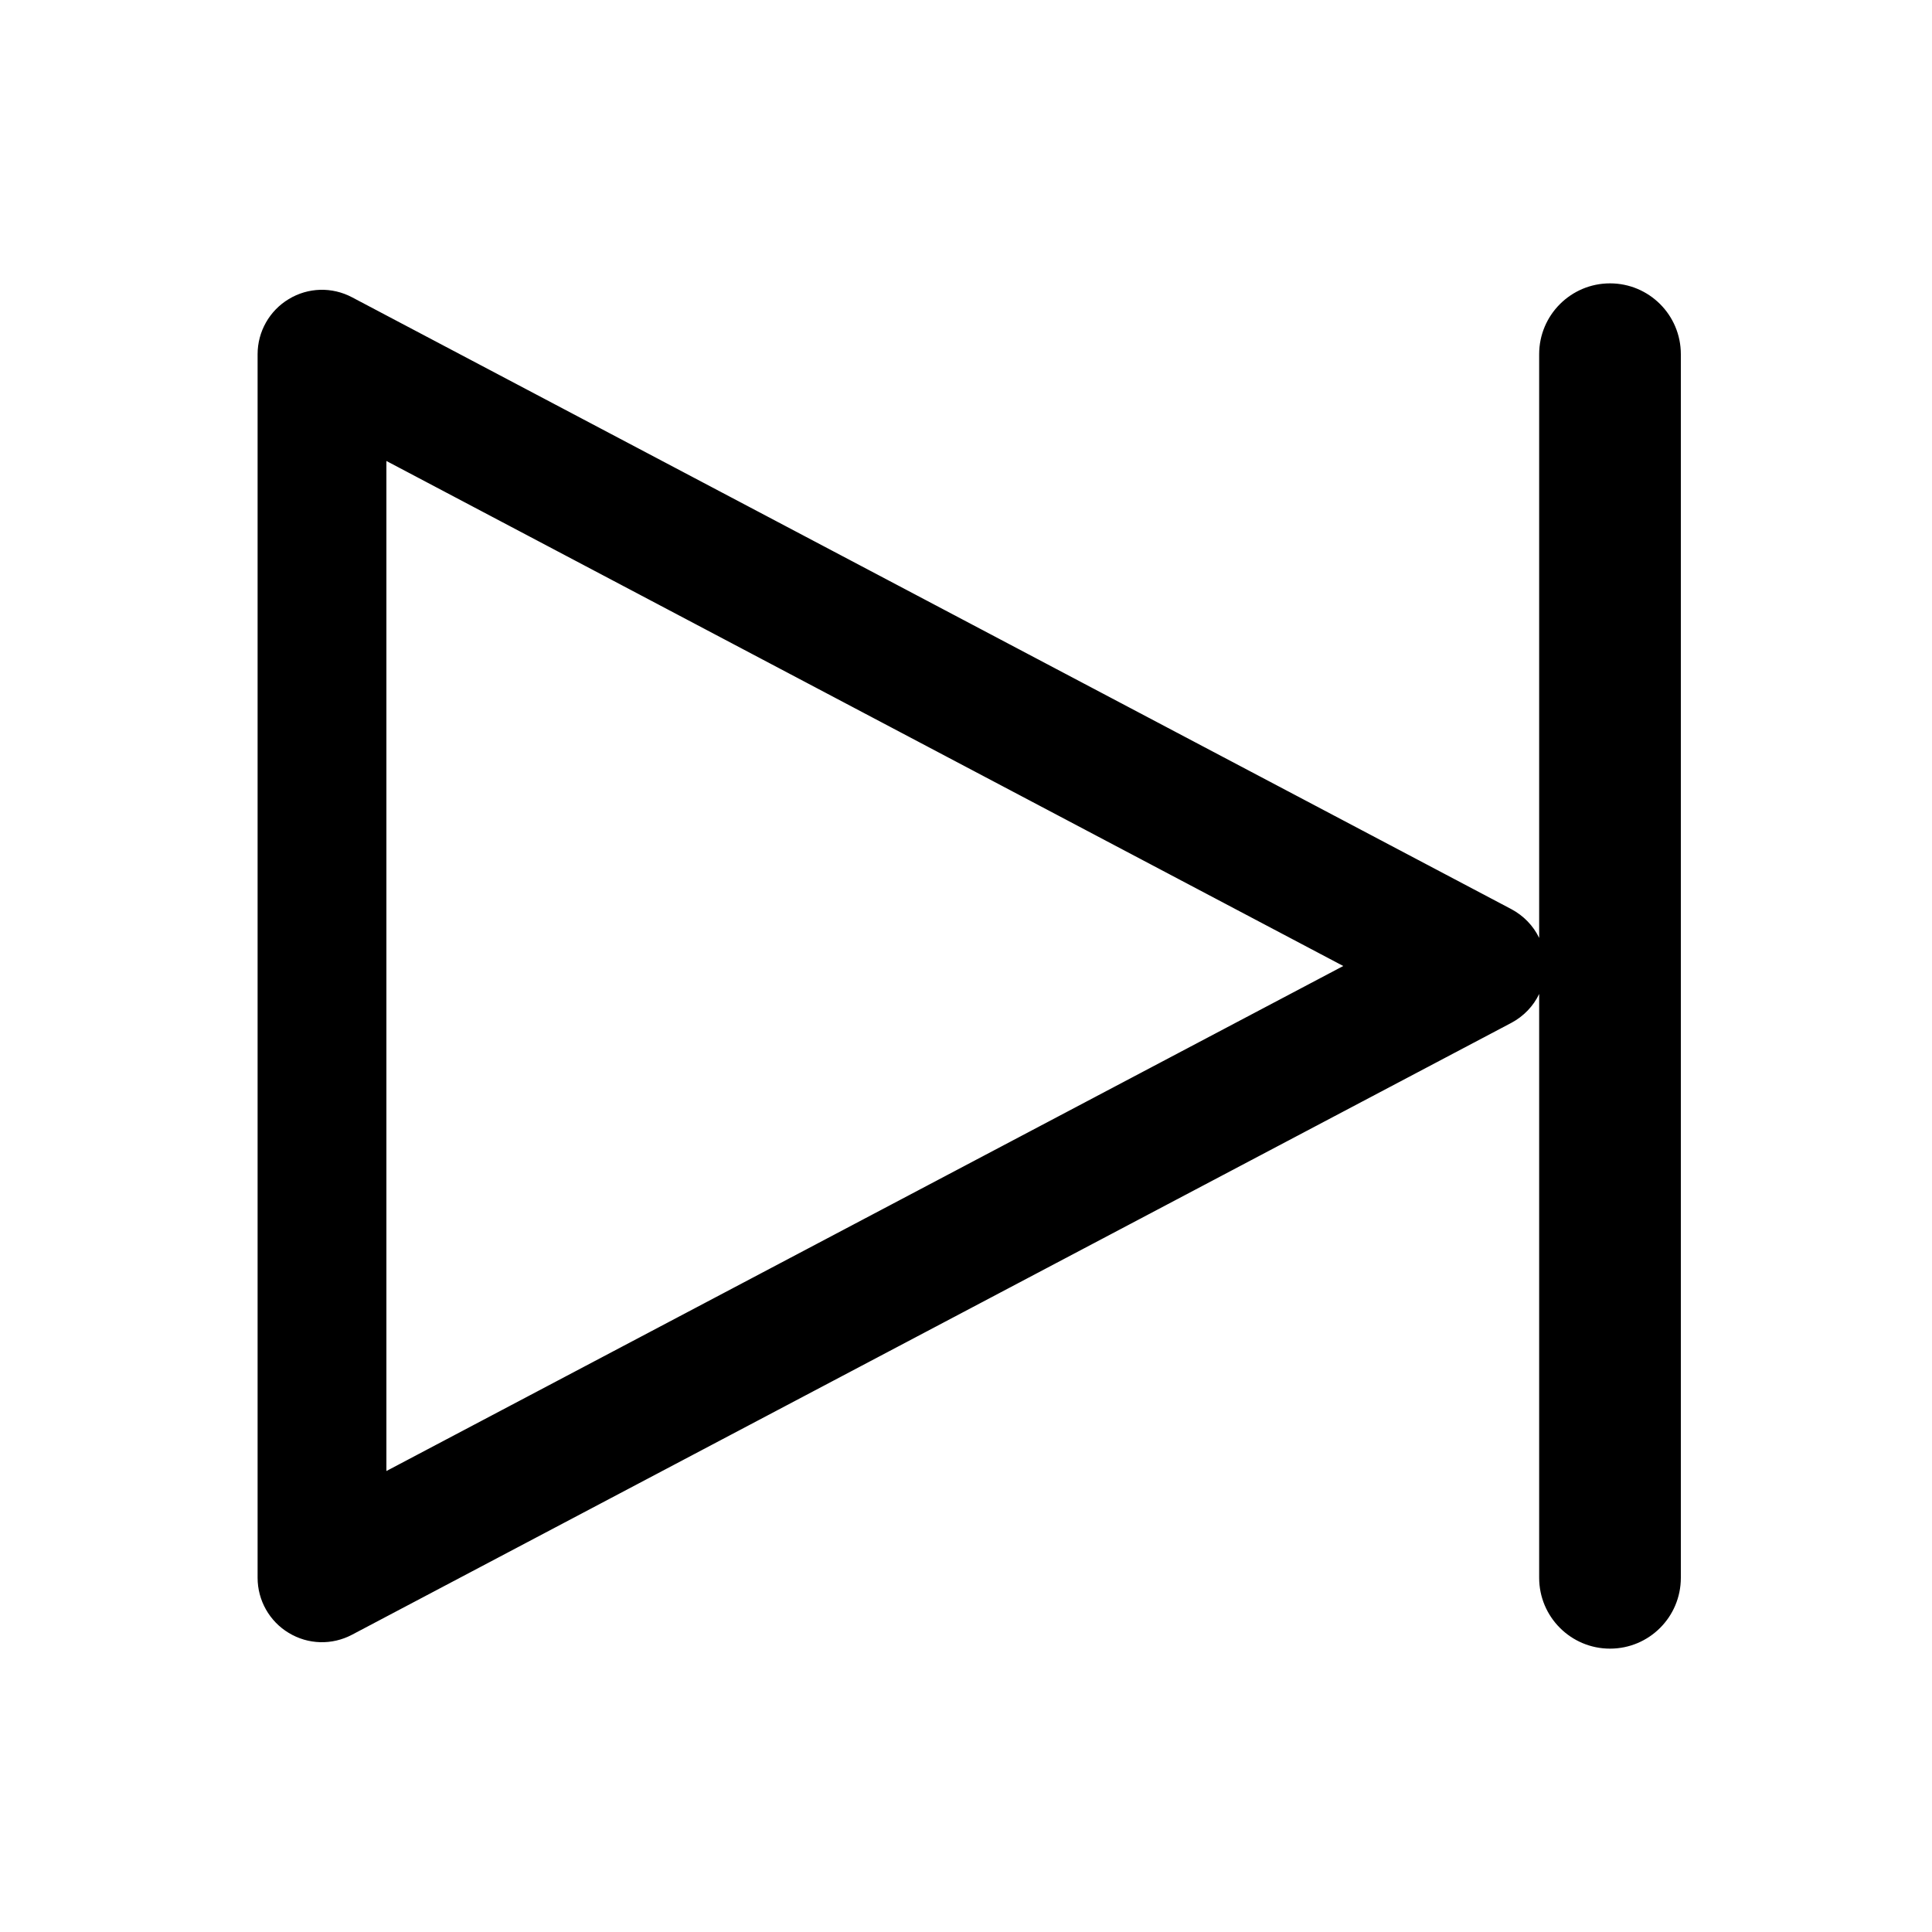
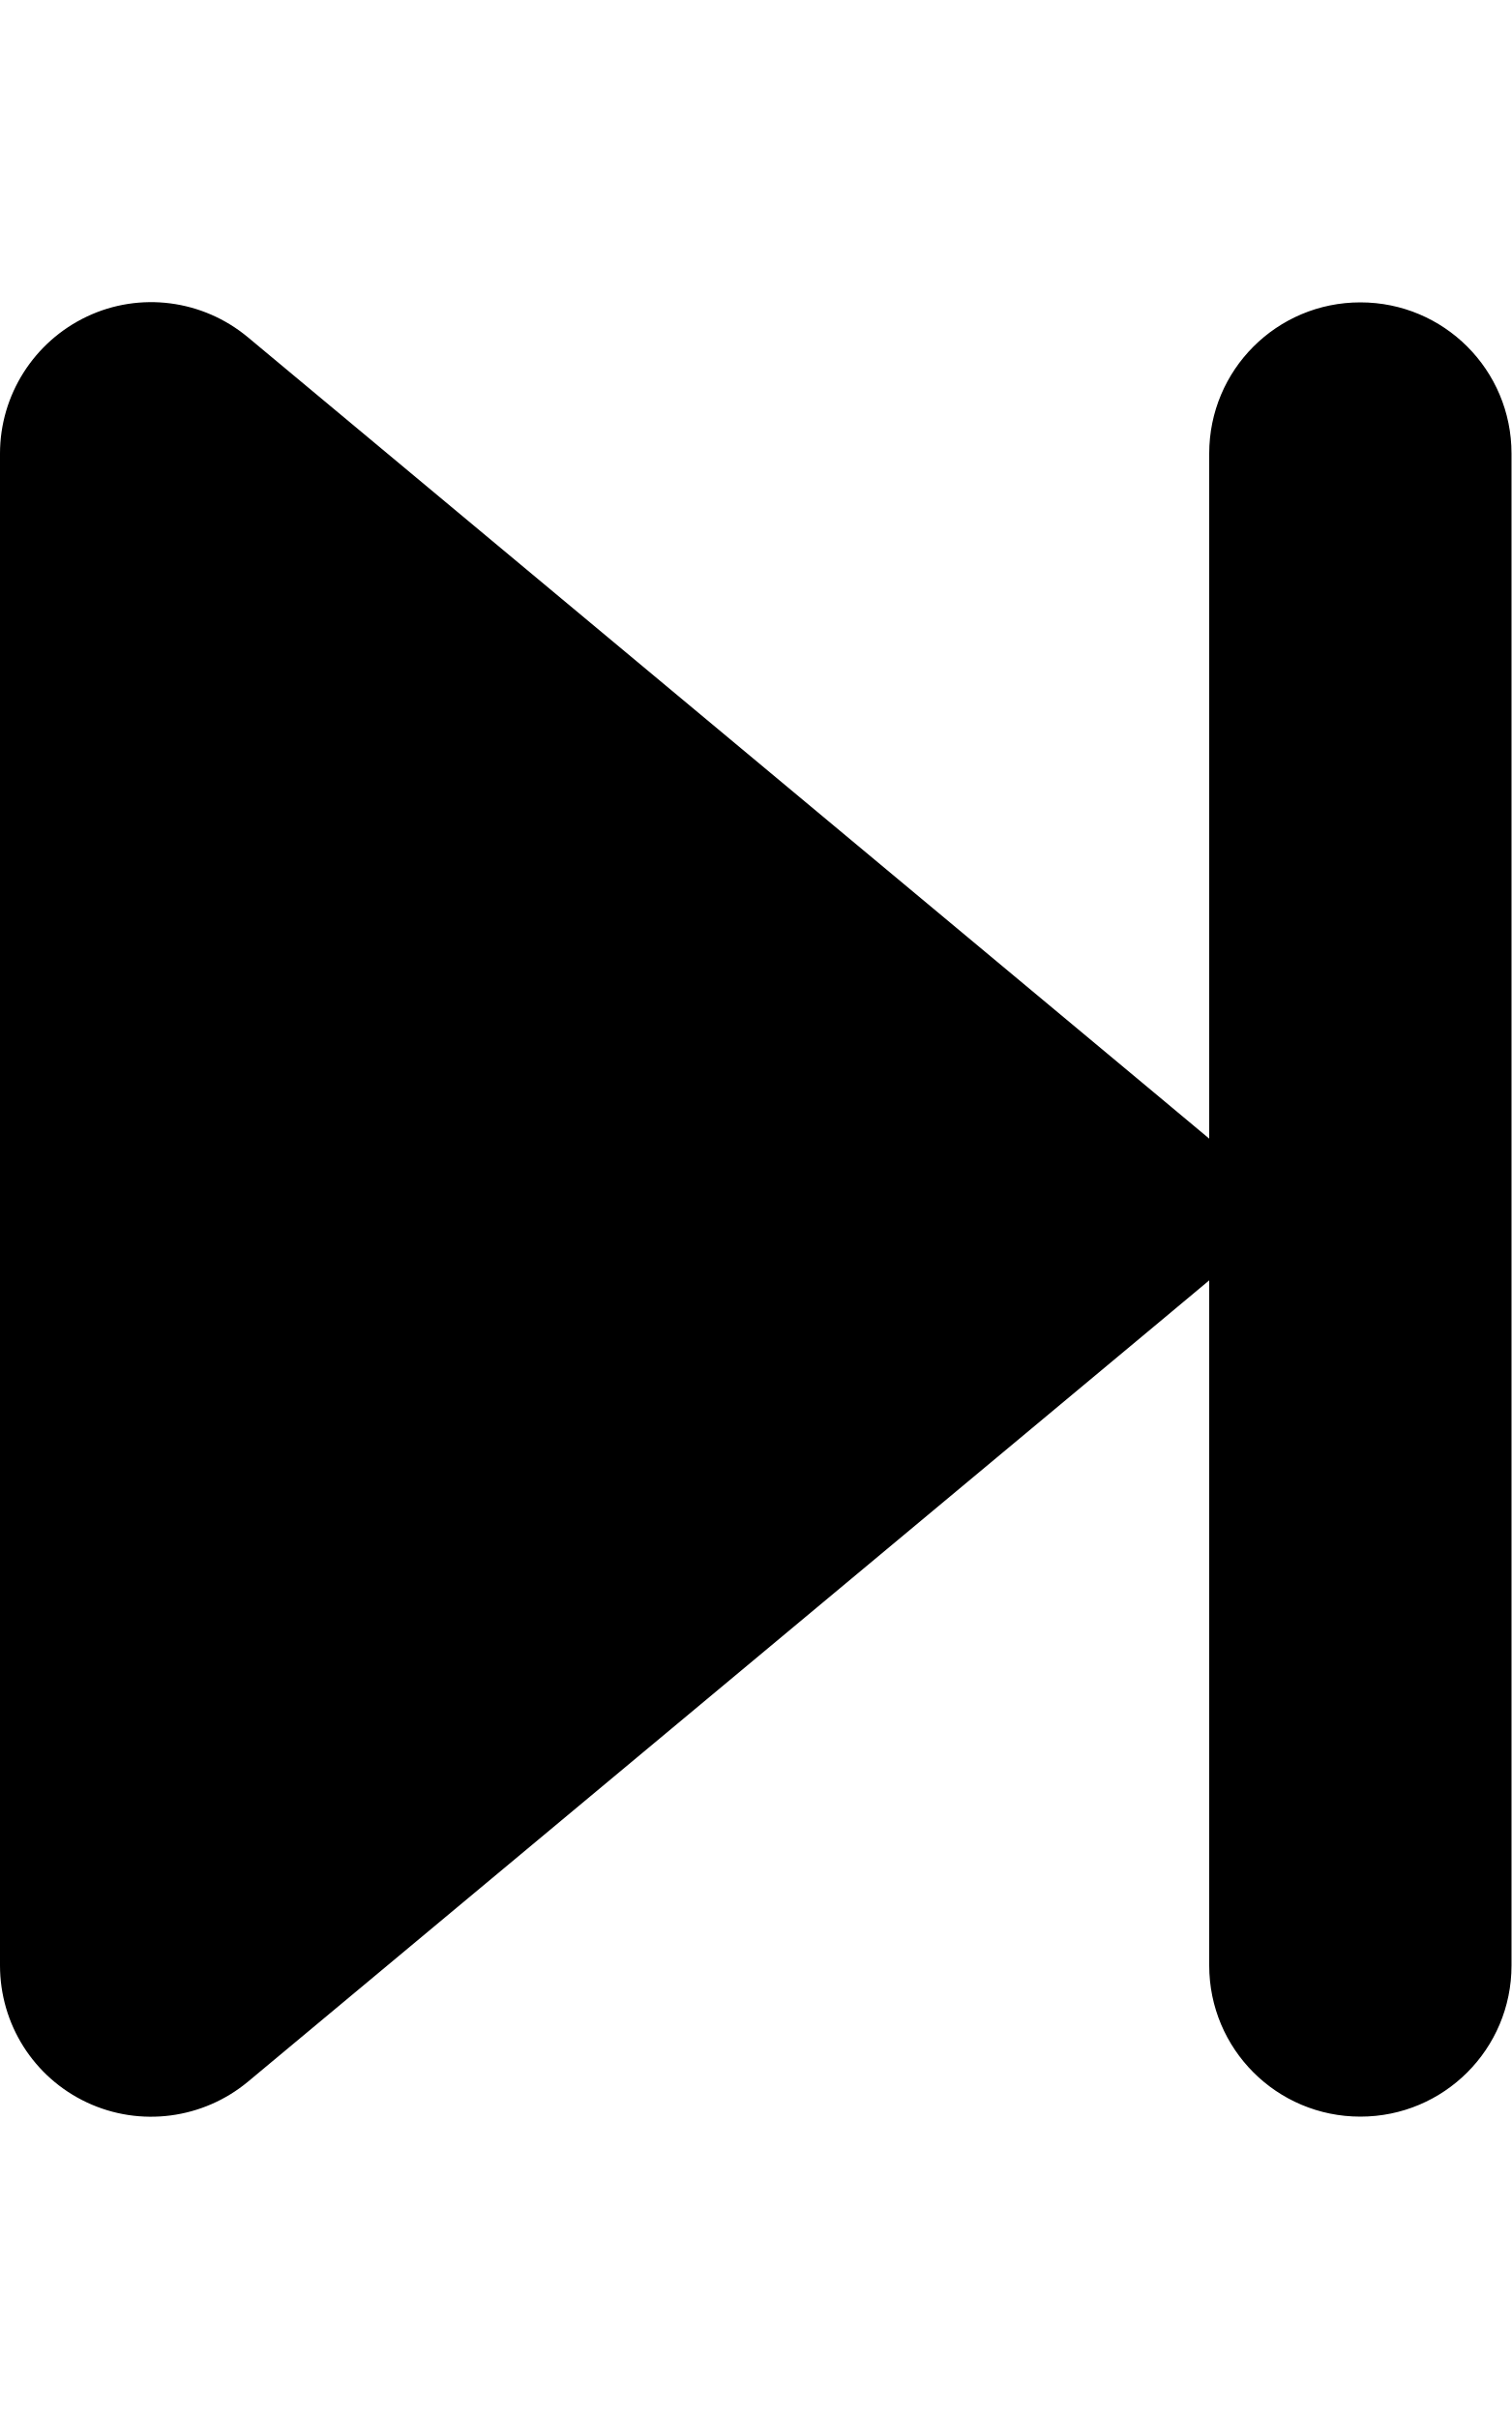
- <svg xmlns="http://www.w3.org/2000/svg" width="15" height="15" viewBox="0 0 15 15" fill="none">
-   <path d="M13.05 2.75C13.05 2.446 12.804 2.2 12.5 2.2C12.197 2.2 11.95 2.446 11.95 2.75V7.282C11.905 7.188 11.829 7.109 11.733 7.058L2.733 2.308C2.578 2.226 2.392 2.231 2.242 2.322C2.092 2.412 2 2.575 2 2.75V12.25C2 12.425 2.092 12.588 2.242 12.678C2.392 12.769 2.578 12.774 2.733 12.692L11.733 7.942C11.829 7.891 11.905 7.812 11.95 7.717V12.25C11.95 12.554 12.197 12.8 12.5 12.8C12.804 12.8 13.05 12.554 13.05 12.25V2.75ZM3 11.421V3.579L10.429 7.5L3 11.421Z" fill="currentColor" fill-rule="evenodd" clip-rule="evenodd" />
+ <svg xmlns="http://www.w3.org/2000/svg" viewBox="0 0 320 512">
+   <path d="M52.5 440.6c-9.5 7.9-22.8 9.7-34.1 4.4S0 428.4 0 416V96C0 83.6 7.2 72.3 18.4 67s24.5-3.6 34.1 4.4l192 160L256 241V96c0-17.7 14.3-32 32-32s32 14.3 32 32V416c0 17.7-14.3 32-32 32s-32-14.3-32-32V271l-11.5 9.6-192 160z" fill="currentColor" />
</svg>
